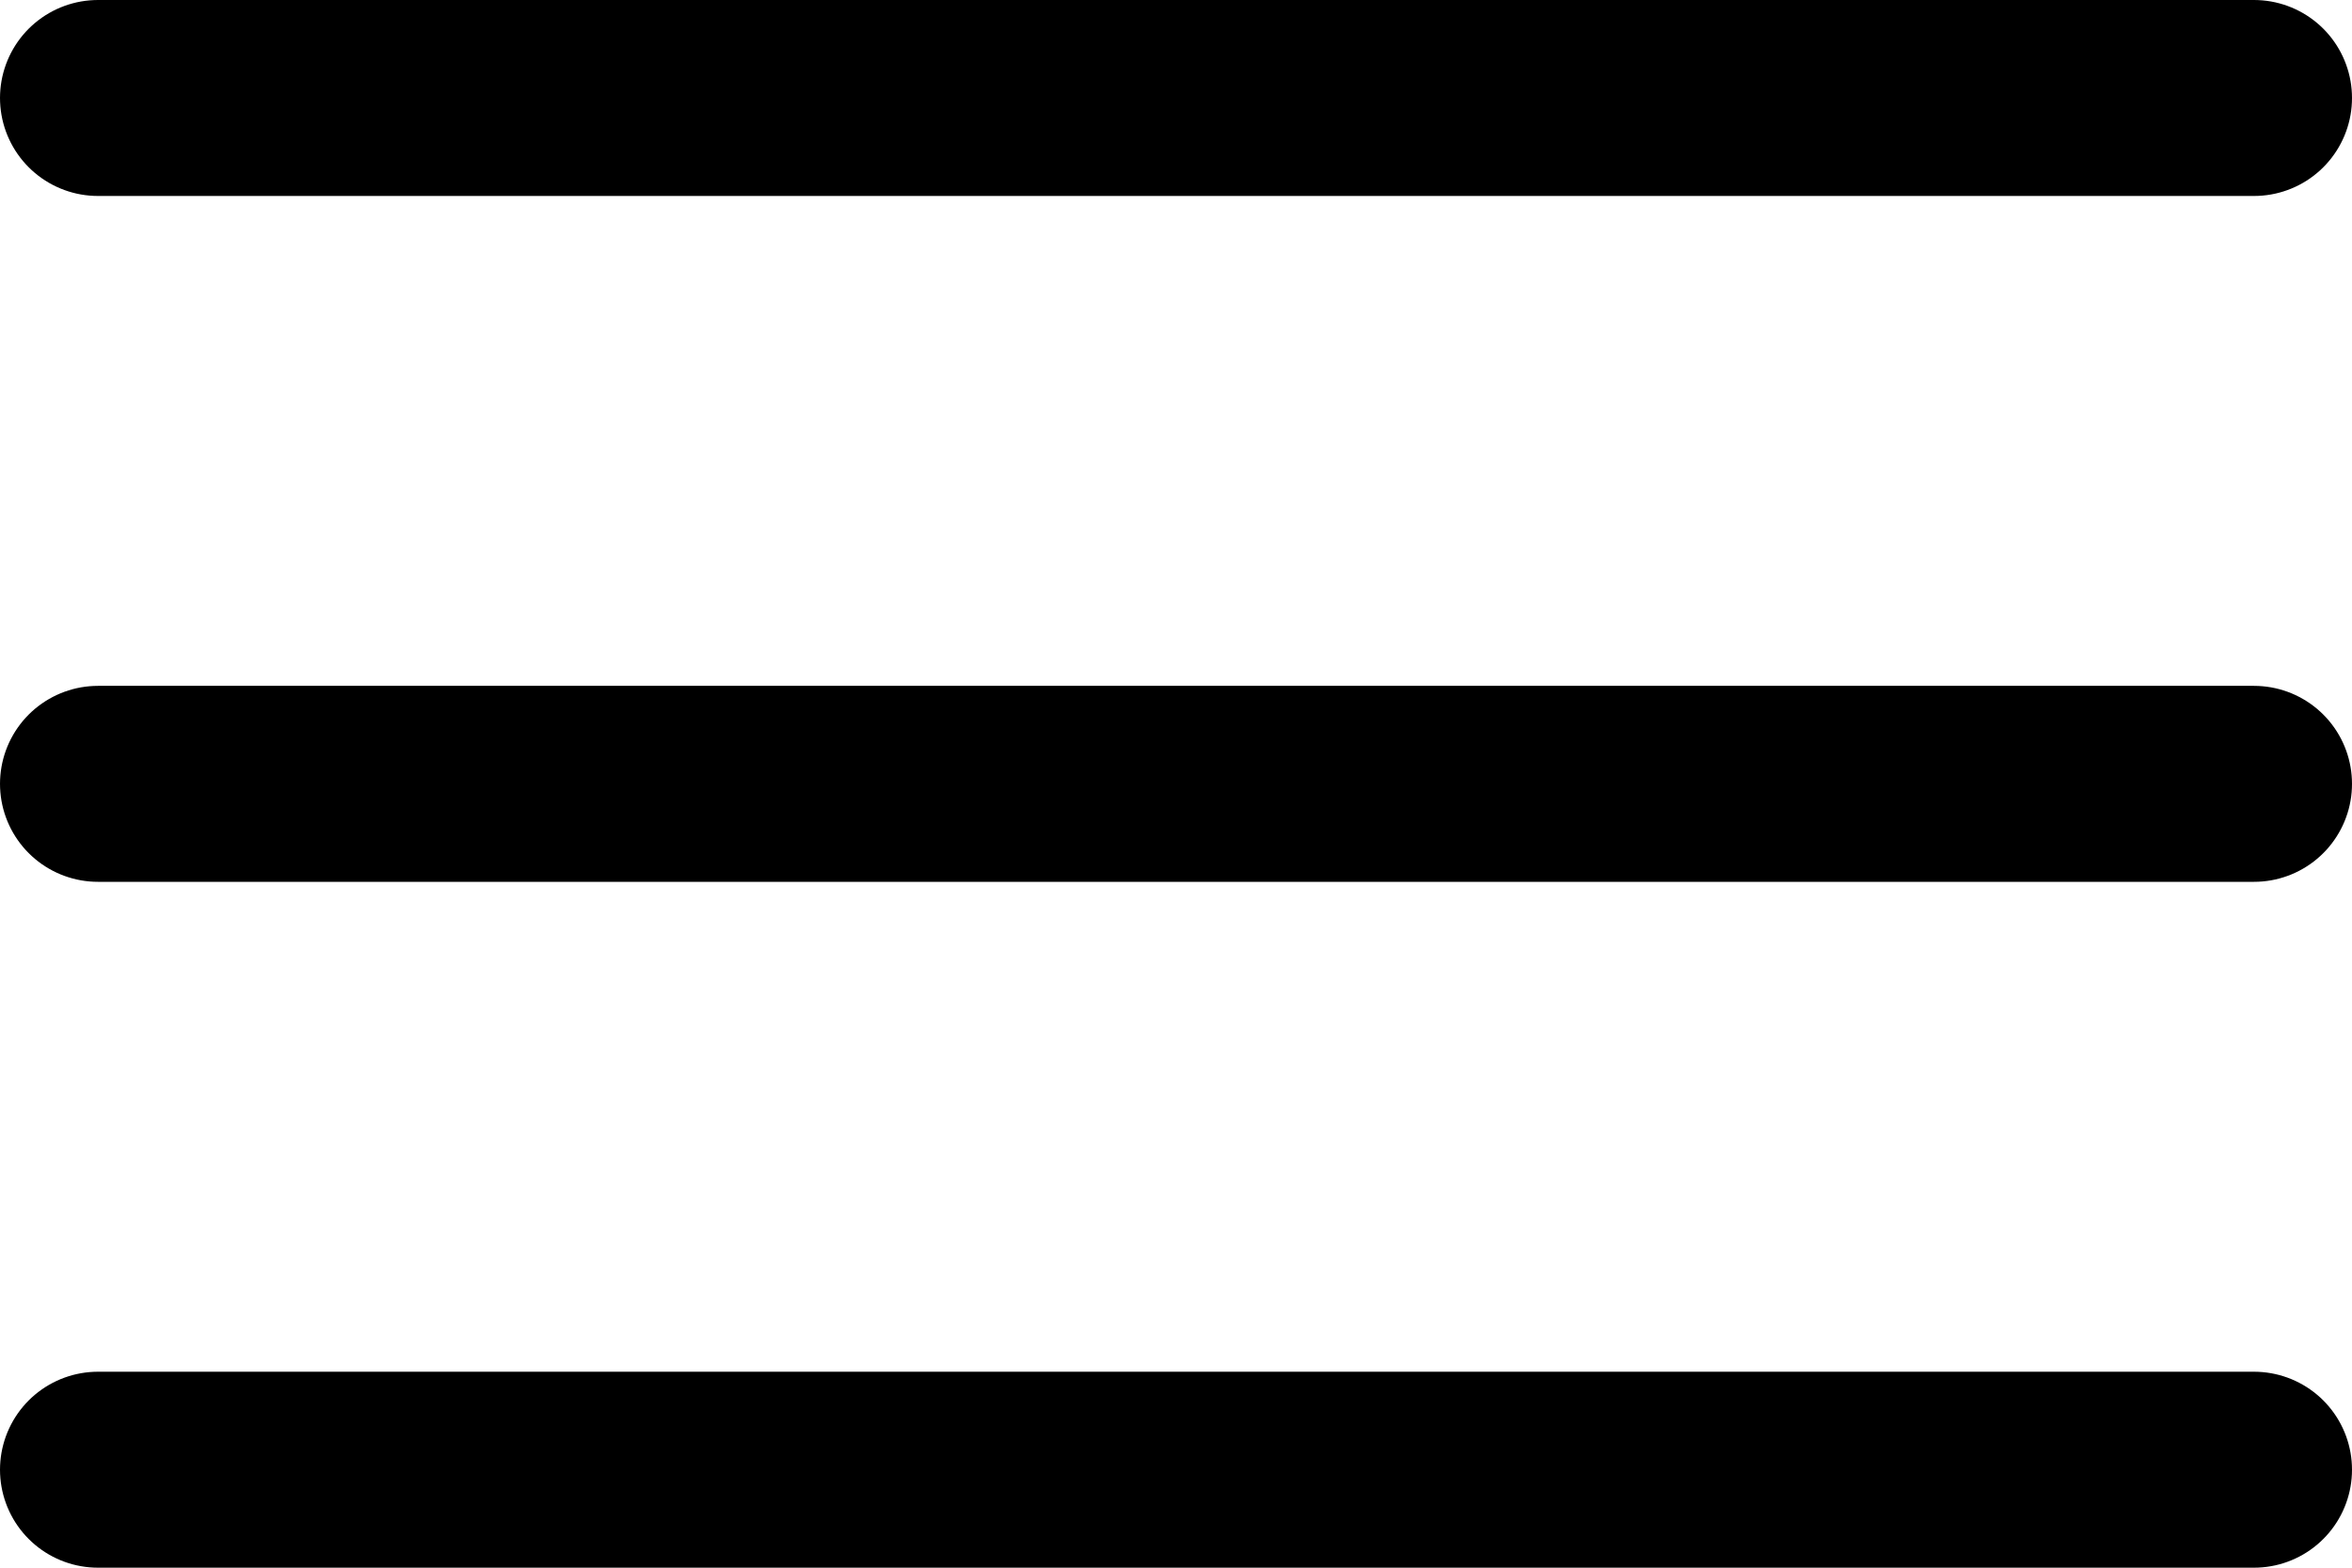
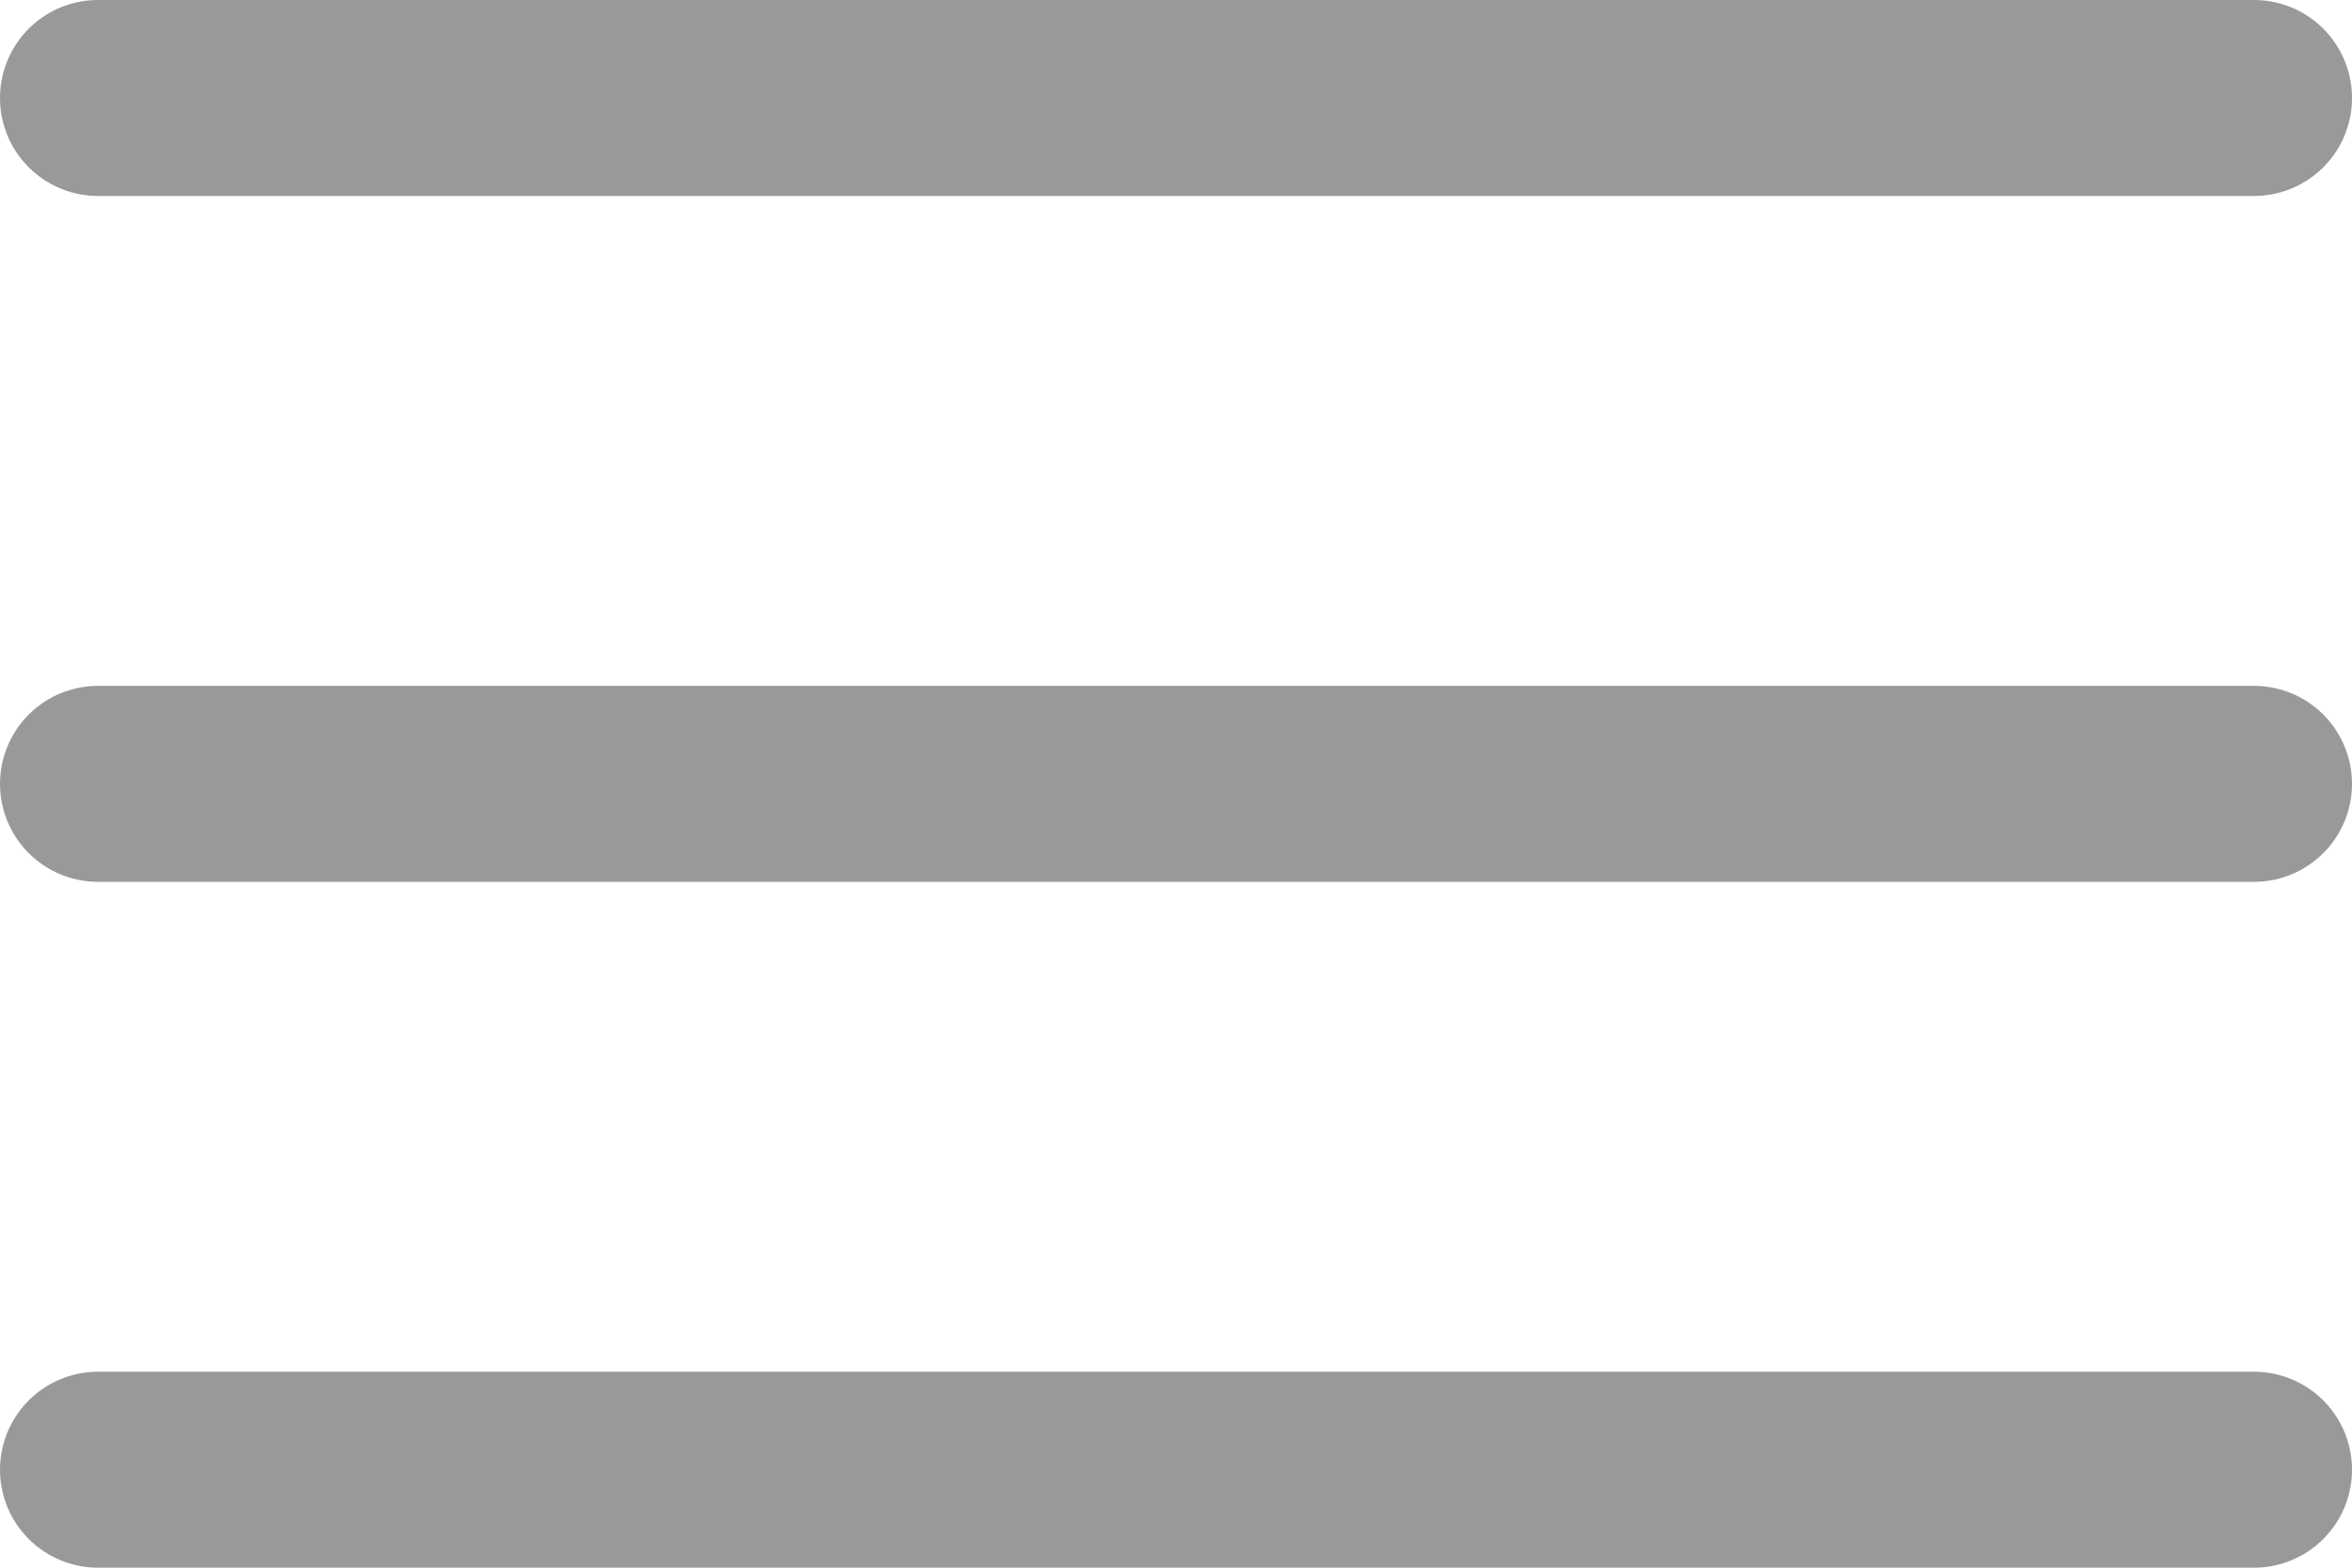
<svg xmlns="http://www.w3.org/2000/svg" class="icon icon-hamburger" width="24" height="16" viewBox="0 0 24 16" fill="none">
-   <path d="M23 1H1" stroke="black" stroke-width="2" stroke-linecap="round" />
-   <path d="M23 15H1" stroke="black" stroke-width="2" stroke-linecap="round" />
-   <path d="M23 8H1" stroke="black" stroke-width="2" stroke-linecap="round" />
+   <path d="M23 15H1" stroke="#999999" stroke-width="2" stroke-linecap="round" />
+   <path d="M23 8H1" stroke="#999999" stroke-width="2" stroke-linecap="round" />
+   <path d="M23 1H1" stroke="#999999" stroke-width="2" stroke-linecap="round" />
</svg>
